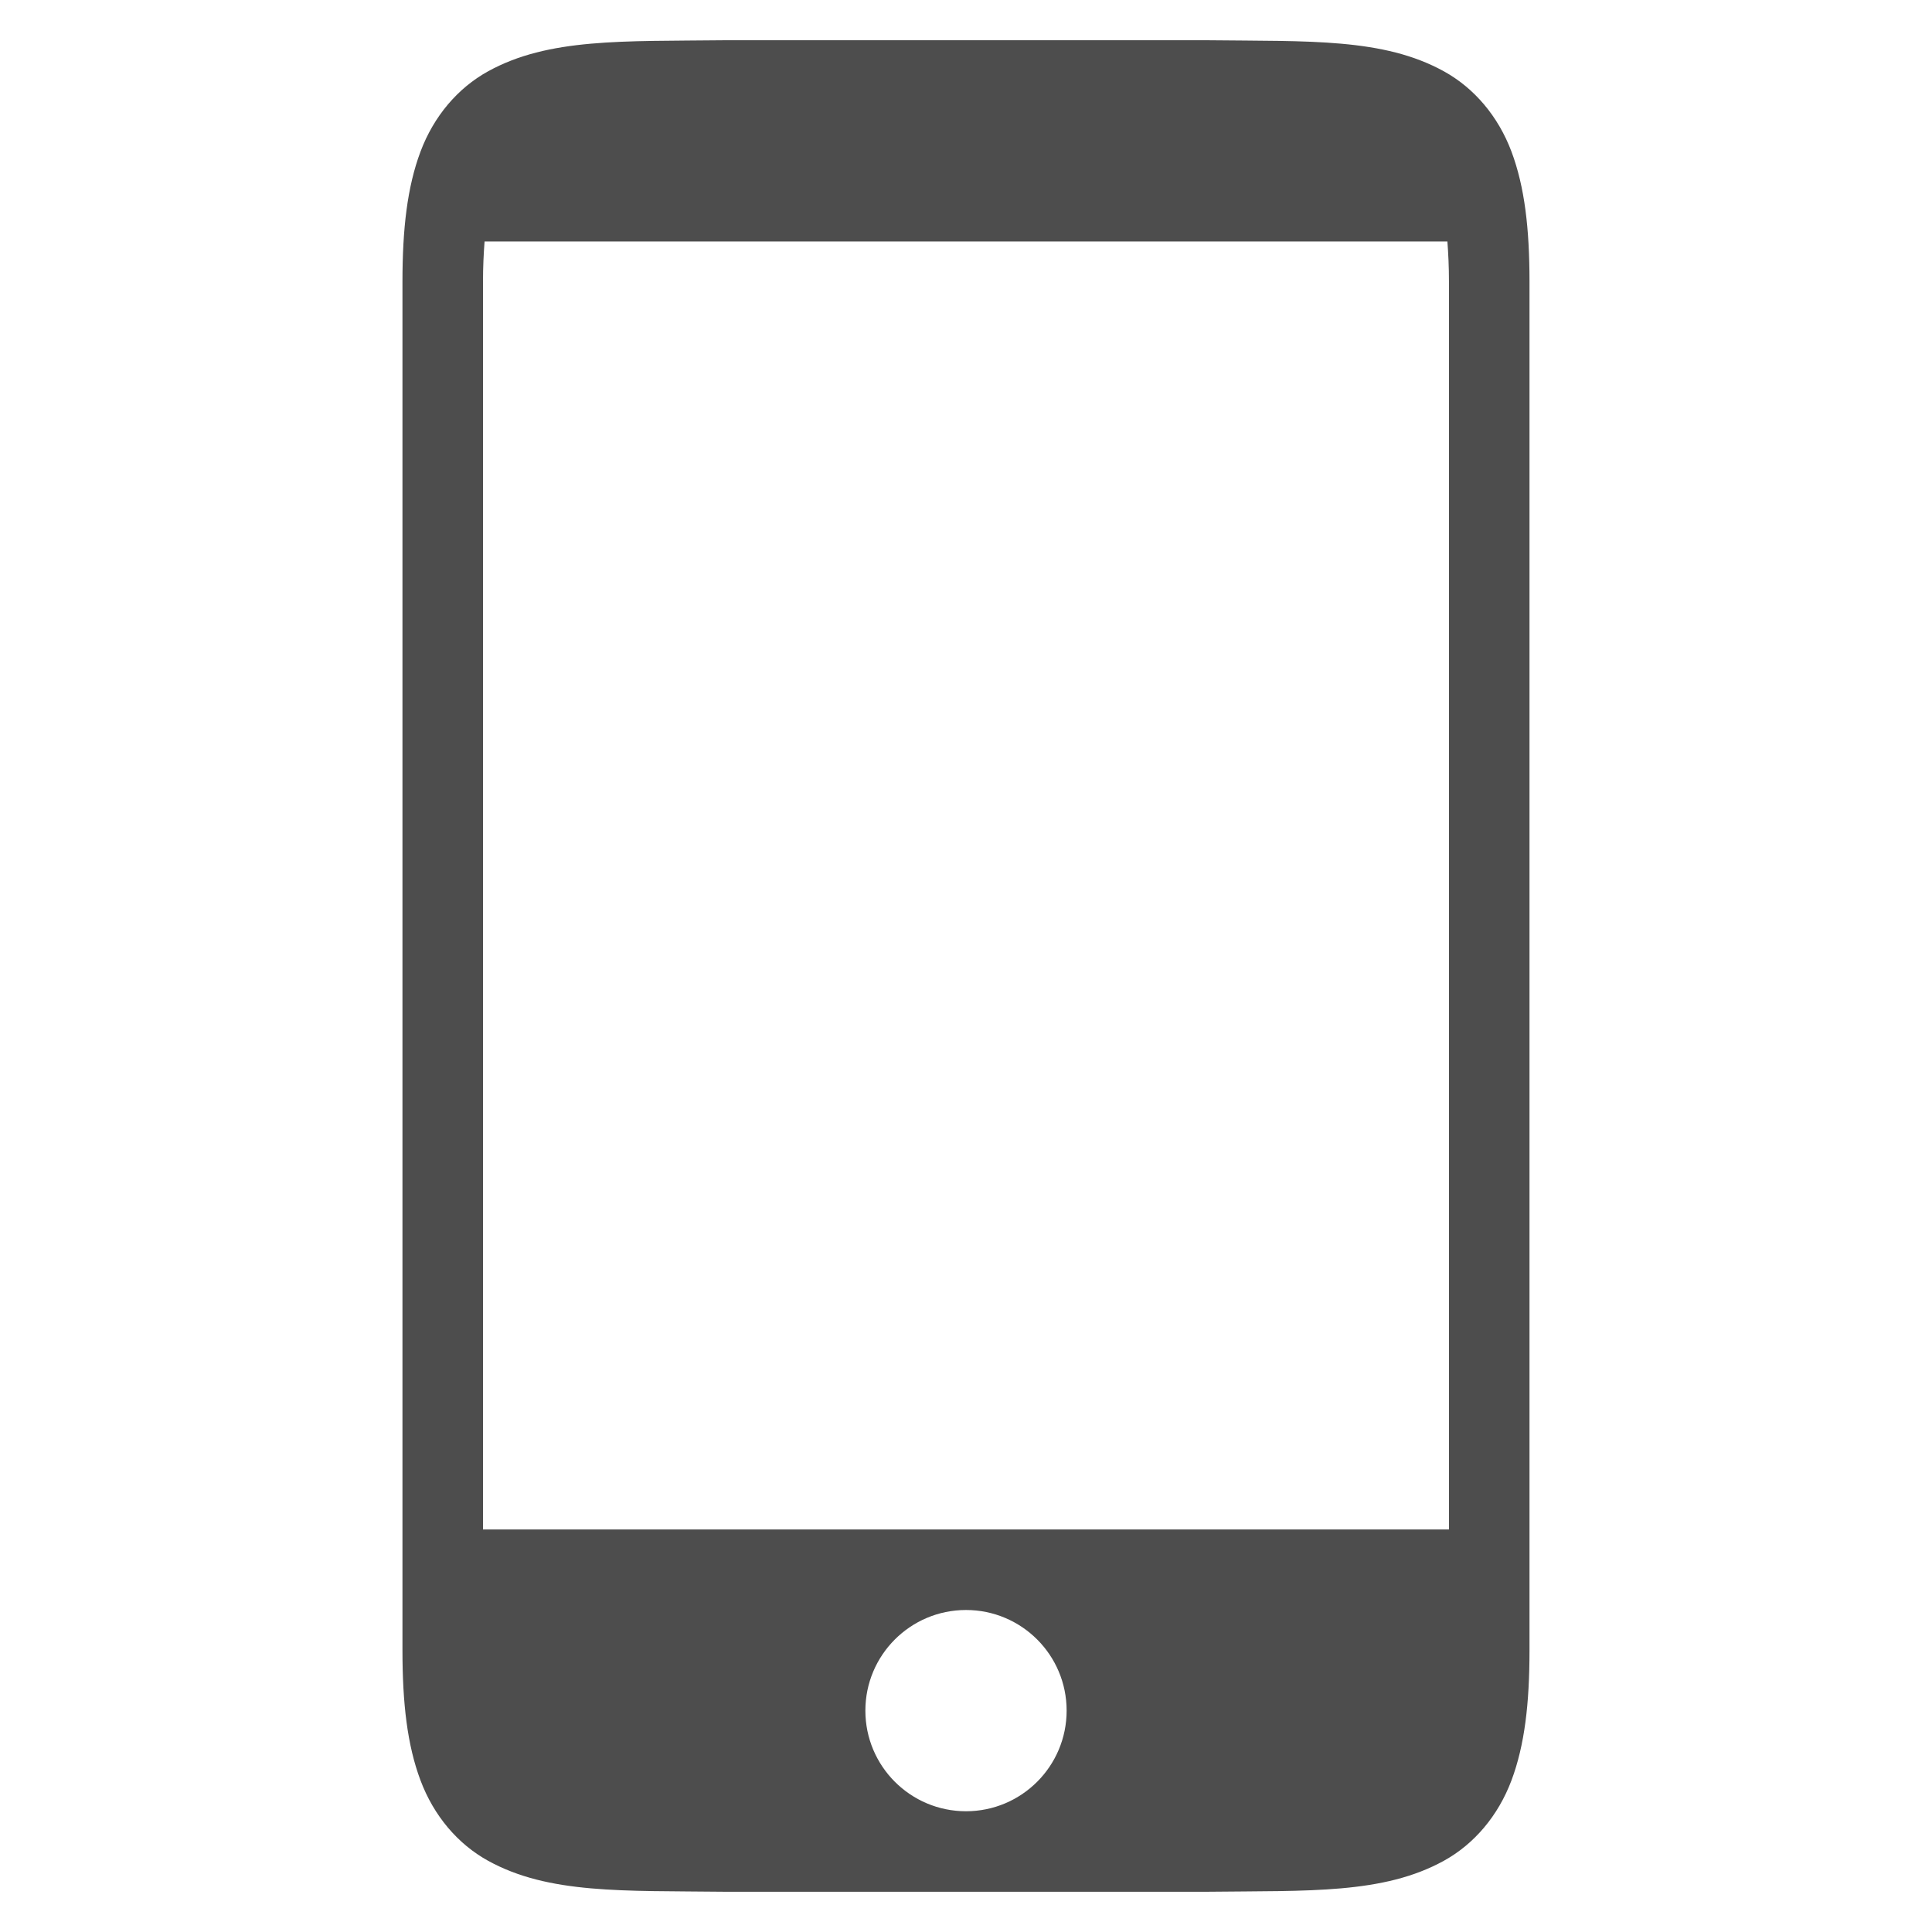
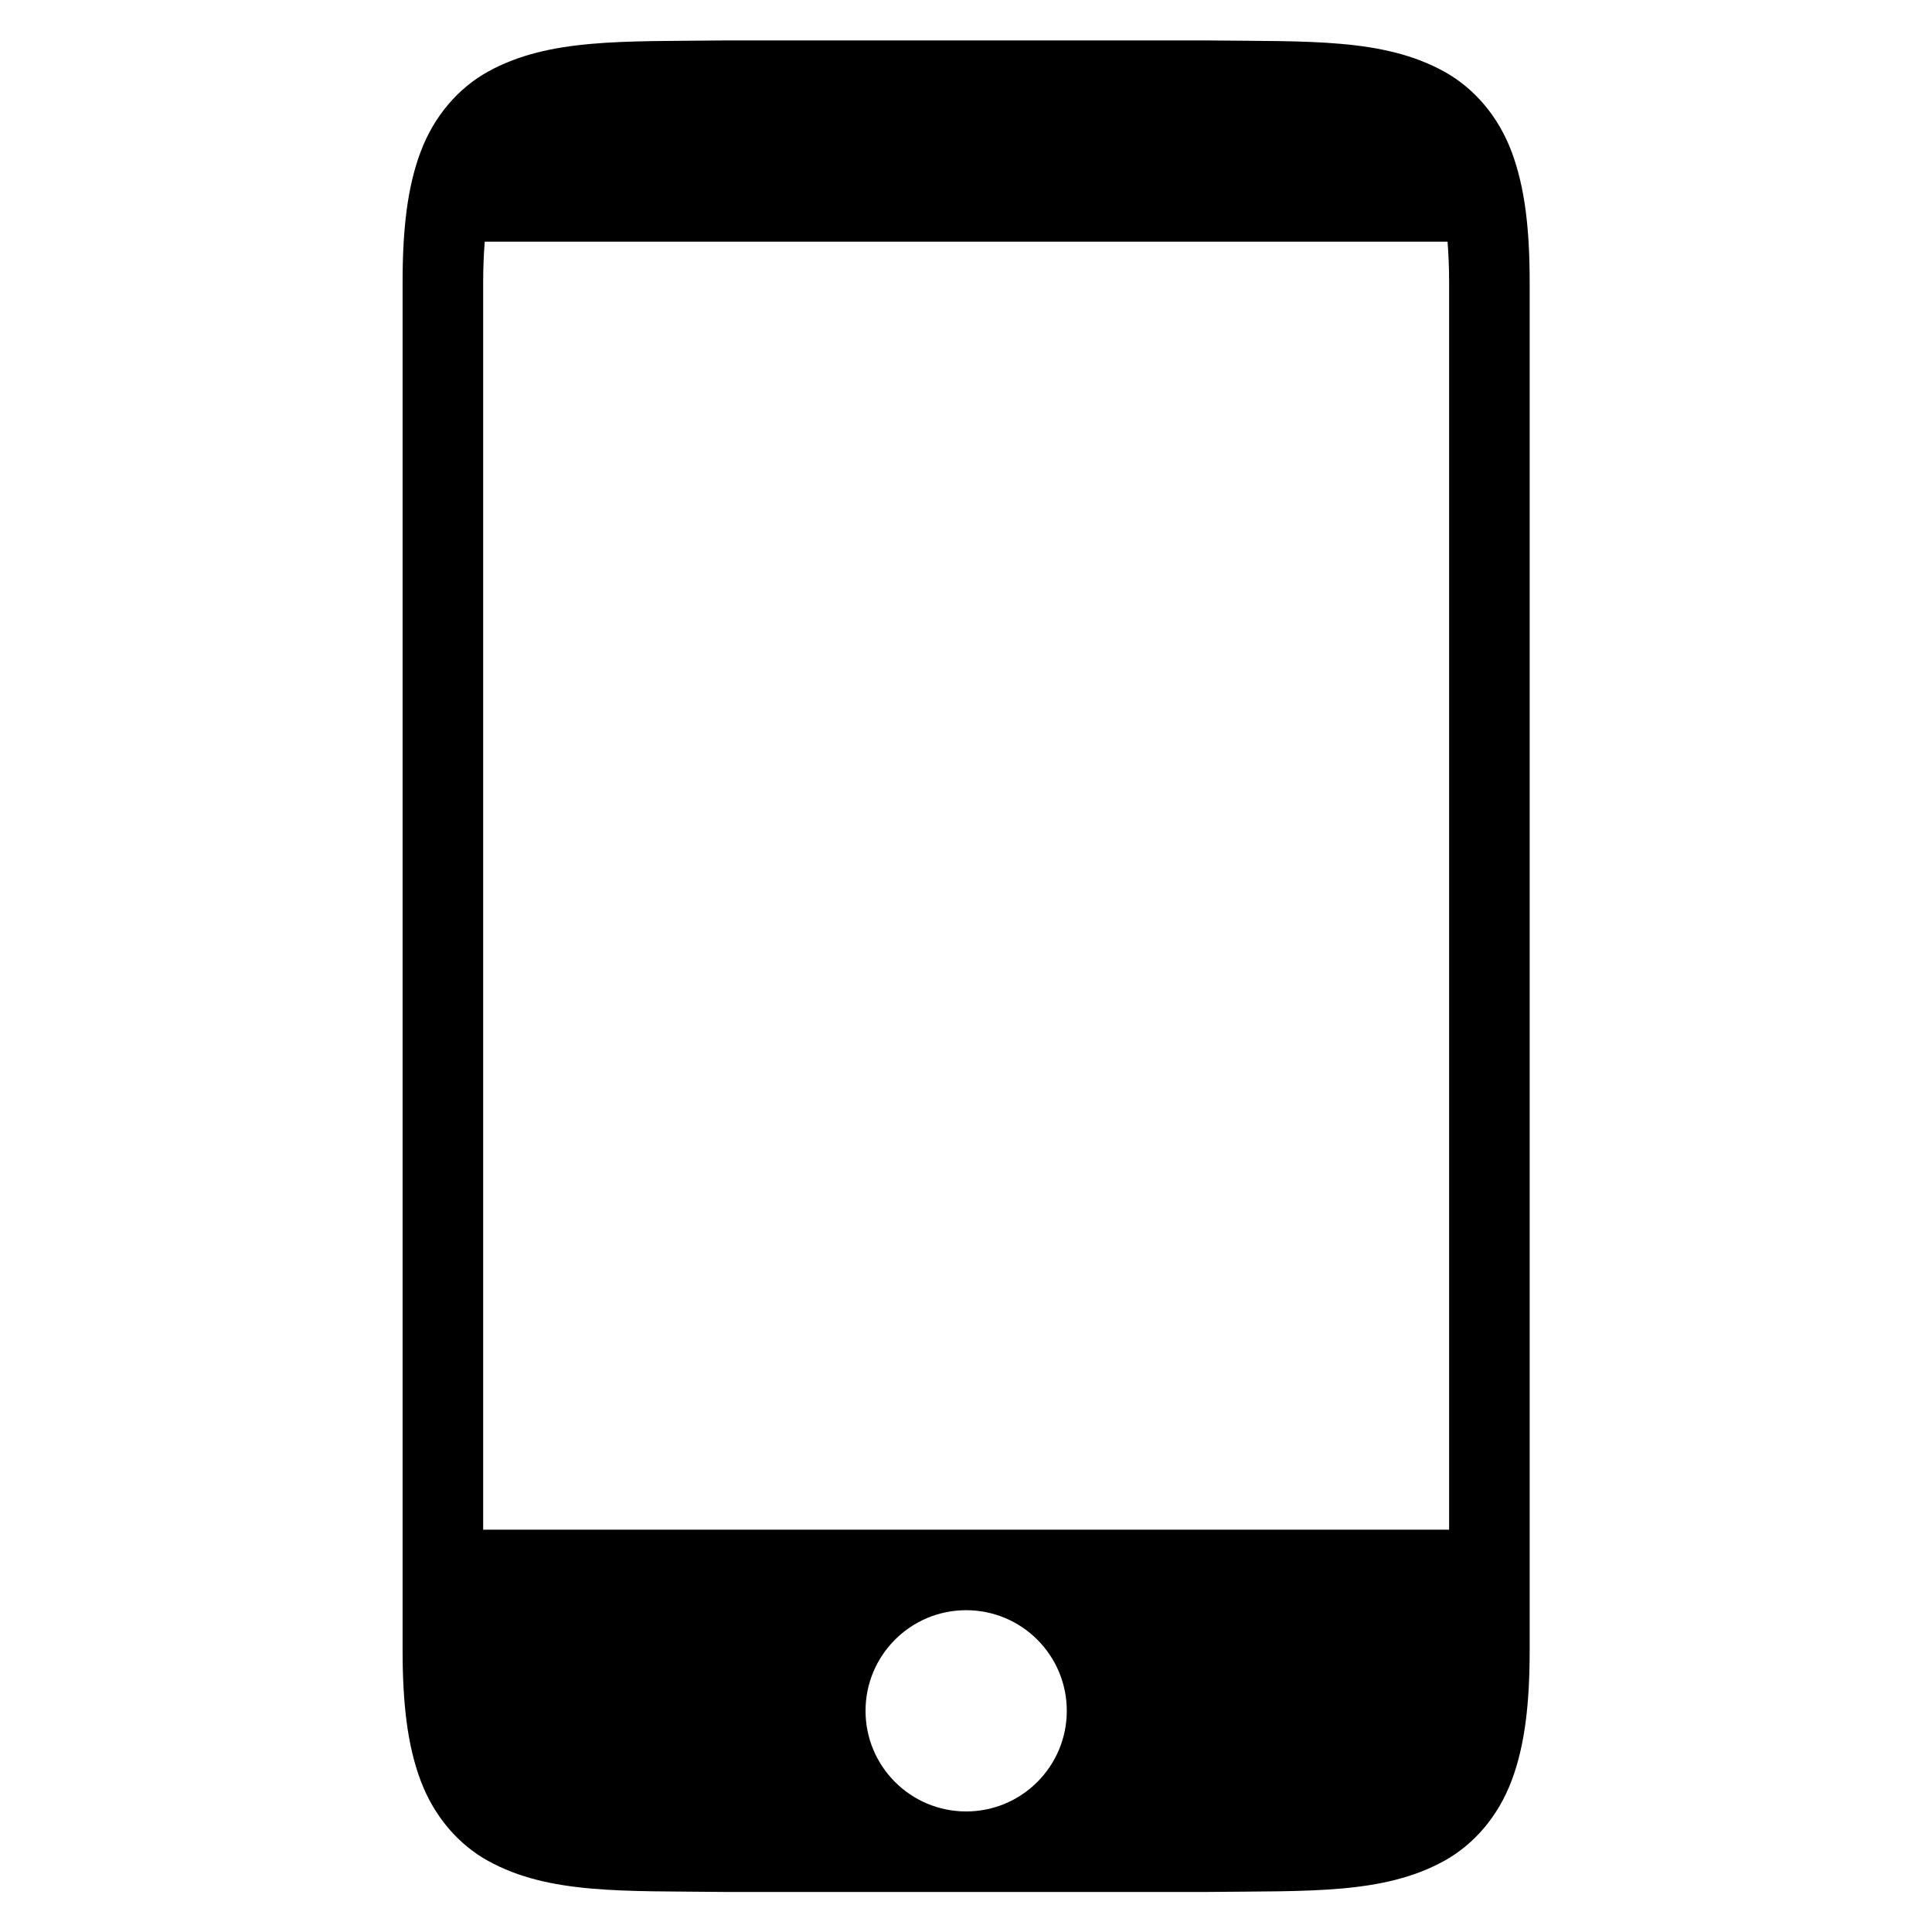
- <svg xmlns="http://www.w3.org/2000/svg" viewBox="0 0 96 96" version="1.1" id="svg4874" height="96" width="96">
-   <defs id="defs4876" />
-   <g transform="translate(67.85715,-78.50504)" id="layer1">
-     <g style="display:inline" id="g4845" transform="matrix(0,-1,-1,0,373.5051,516.505)">
-       <g id="g4778" transform="matrix(-0.9996045,0,0,1,575.943,-611)">
-         <g style="display:inline" id="g4780" transform="matrix(-1,0,0,1,576,611)">
-           <rect transform="scale(-1,1)" y="345.362" x="-438.002" height="96" width="96.038" id="rect4782" style="color:#000000;display:inline;overflow:visible;visibility:visible;fill:none;stroke:none;stroke-width:4;marker:none;enable-background:accumulate" />
-           <path id="path4208" transform="matrix(0,-1,-1.000396,0,438.0025,441.3622)" d="M 35.977 2 C 30.944 2.058 27.261 1.883 24.25 3.545 C 22.744 4.376 21.553 5.779 20.895 7.533 C 20.236 9.288 19.998 11.37 19.998 14 L 19.998 82.002 C 19.998 84.632 20.236 86.712 20.895 88.467 C 21.553 90.221 22.744 91.628 24.25 92.459 C 27.261 94.12 30.944 93.942 35.977 94 L 35.988 94 L 60.01 94 L 60.021 94 C 65.054 93.942 68.737 94.12 71.748 92.459 C 73.254 91.628 74.445 90.221 75.104 88.467 C 75.762 86.712 76 84.632 76 82.002 L 76 14 C 76 11.37 75.762 9.288 75.104 7.533 C 74.445 5.779 73.254 4.376 71.748 3.545 C 68.737 1.883 65.054 2.058 60.021 2 L 60.01 2 L 35.988 2 L 35.977 2 z M 24.078 12 L 71.92 12 C 71.966 12.606 71.998 13.256 71.998 14 L 71.998 76 L 24 76 L 24 14 C 24 13.256 24.032 12.606 24.078 12 z M 48 80 A 5 5 0 0 1 53 85 A 5 5 0 0 1 48 90 A 5 5 0 0 1 43 85 A 5 5 0 0 1 48 80 z " style="color:#000000;font-style:normal;font-variant:normal;font-weight:normal;font-stretch:normal;font-size:medium;line-height:normal;font-family:sans-serif;text-indent:0;text-align:start;text-decoration:none;text-decoration-line:none;text-decoration-style:solid;text-decoration-color:#000000;letter-spacing:normal;word-spacing:normal;text-transform:none;direction:ltr;block-progression:tb;writing-mode:lr-tb;baseline-shift:baseline;text-anchor:start;white-space:normal;clip-rule:nonzero;display:inline;overflow:visible;visibility:visible;opacity:1;isolation:auto;mix-blend-mode:normal;color-interpolation:sRGB;color-interpolation-filters:linearRGB;solid-color:#000000;solid-opacity:1;fill:#4d4d4d;fill-opacity:1;fill-rule:nonzero;stroke:none;stroke-width:4.001;stroke-linecap:butt;stroke-linejoin:miter;stroke-miterlimit:4;stroke-dasharray:none;stroke-dashoffset:0;stroke-opacity:1;marker:none;color-rendering:auto;image-rendering:auto;shape-rendering:auto;text-rendering:auto;enable-background:accumulate" />
+ <svg xmlns="http://www.w3.org/2000/svg" width="96" height="96" version="1.1" viewBox="0 0 96 96">
+   <g transform="translate(67.857 -78.505)">
+     <g transform="matrix(0 -1 -1 0 373.51 516.51)">
+       <g transform="matrix(-.9996 0 0 1 575.94 -611)">
+         <g transform="matrix(-1 0 0 1 576 611)">
+           <rect transform="scale(-1,1)" x="-438" y="345.36" width="96.038" height="96" color="#000000" fill="none" />
+           <path transform="matrix(0 -1 -1.0004 0 438 441.36)" d="m35.977 2c-5.033 0.058-8.715-0.117-11.727 1.545-1.506 0.831-2.697 2.234-3.356 3.988-0.659 1.754-0.896 3.836-0.896 6.467v68.002c0 2.63 0.238 4.71 0.896 6.465 0.659 1.754 1.85 3.162 3.356 3.992 3.011 1.661 6.694 1.483 11.727 1.541h0.012 24.021 0.012c5.033-0.058 8.715 0.12 11.727-1.541 1.506-0.831 2.697-2.238 3.356-3.992s0.896-3.834 0.896-6.465v-68.002c0-2.63-0.238-4.712-0.896-6.467s-1.85-3.158-3.356-3.988c-3.011-1.661-6.694-1.487-11.727-1.545h-0.012-24.021-0.012zm-11.898 10h47.842c0.046 0.606 0.078 1.256 0.078 2v62h-47.998v-62c0-0.744 0.032-1.394 0.078-2zm23.922 68a5 5 0 0 1 5 5 5 5 0 0 1-5 5 5 5 0 0 1-5-5 5 5 0 0 1 5-5z" color="#000000" color-rendering="auto" image-rendering="auto" shape-rendering="auto" solid-color="#000000" style="block-progression:tb;isolation:auto;mix-blend-mode:normal;text-decoration-color:#000000;text-decoration-line:none;text-decoration-style:solid;text-indent:0;text-transform:none;white-space:normal" />
        </g>
      </g>
    </g>
  </g>
</svg>
